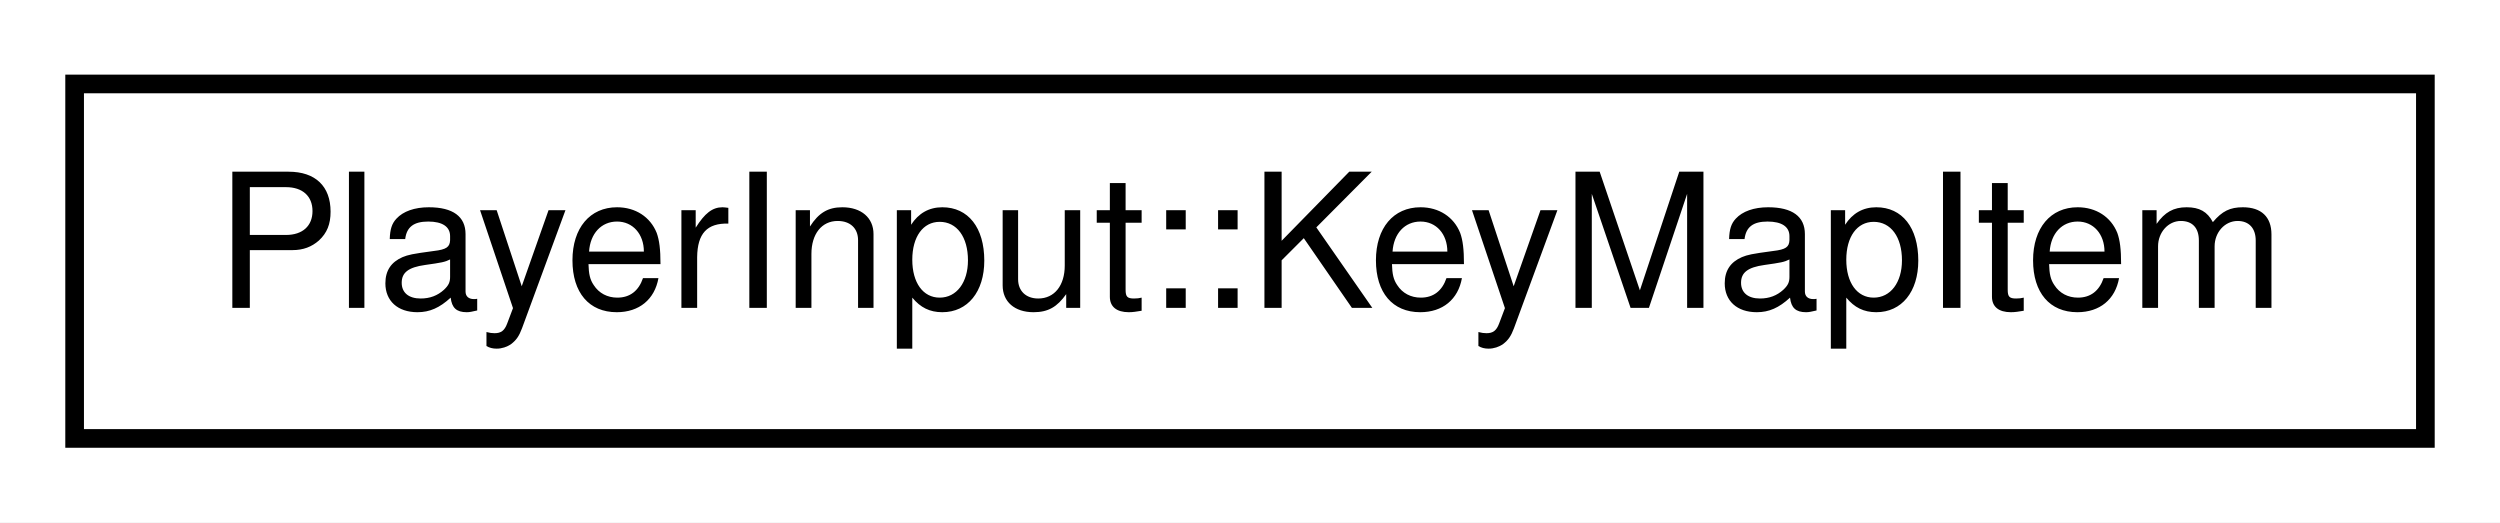
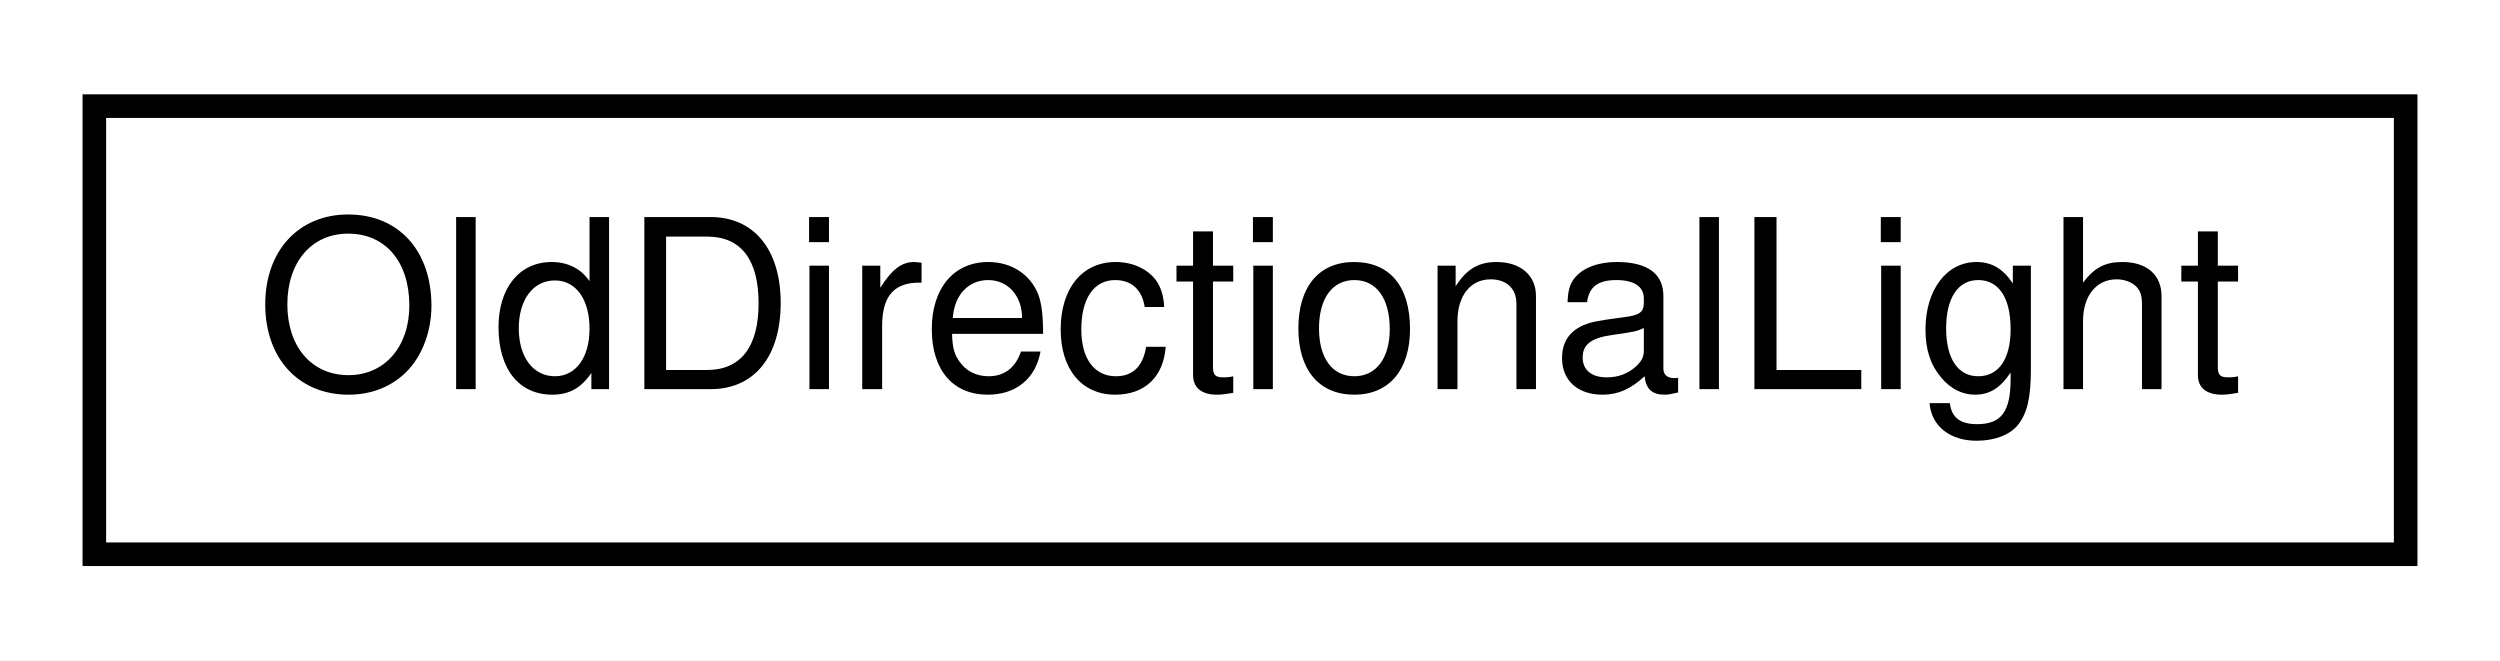
- <svg xmlns="http://www.w3.org/2000/svg" xmlns:xlink="http://www.w3.org/1999/xlink" width="134pt" height="28pt" viewBox="0.00 0.00 134.00 28.00">
+ <svg xmlns="http://www.w3.org/2000/svg" xmlns:xlink="http://www.w3.org/1999/xlink" width="106pt" height="28pt" viewBox="0.00 0.00 106.00 28.00">
  <g id="graph0" class="graph" transform="scale(1 1) rotate(0) translate(4 24)">
-     <polygon fill="white" stroke="transparent" points="-4,4 -4,-24 130,-24 130,4 -4,4" />
+     <polygon fill="white" stroke="transparent" points="-4,4 -4,-24 102,-24 102,4 -4,4" />
    <g id="node1" class="node">
      <g id="a_node1">
-         <a xlink:href="struct_player_input_1_1_key_map_item.html" target="_top" xlink:title=" ">
-           <polygon fill="white" stroke="black" points="0,-0.5 0,-19.5 126,-19.5 126,-0.5 0,-0.5" />
-           <text text-anchor="middle" x="63" y="-7.5" font-family="Helvetica,sans-Serif" font-size="10.00">PlayerInput::KeyMapItem</text>
+         <a xlink:href="class_old_directional_light.html" target="_top" xlink:title=" ">
+           <polygon fill="white" stroke="black" points="0,-0.5 0,-19.5 98,-19.5 98,-0.5 0,-0.5" />
+           <text text-anchor="middle" x="49" y="-7.5" font-family="Helvetica,sans-Serif" font-size="10.00">OldDirectionalLight</text>
        </a>
      </g>
    </g>
  </g>
</svg>
